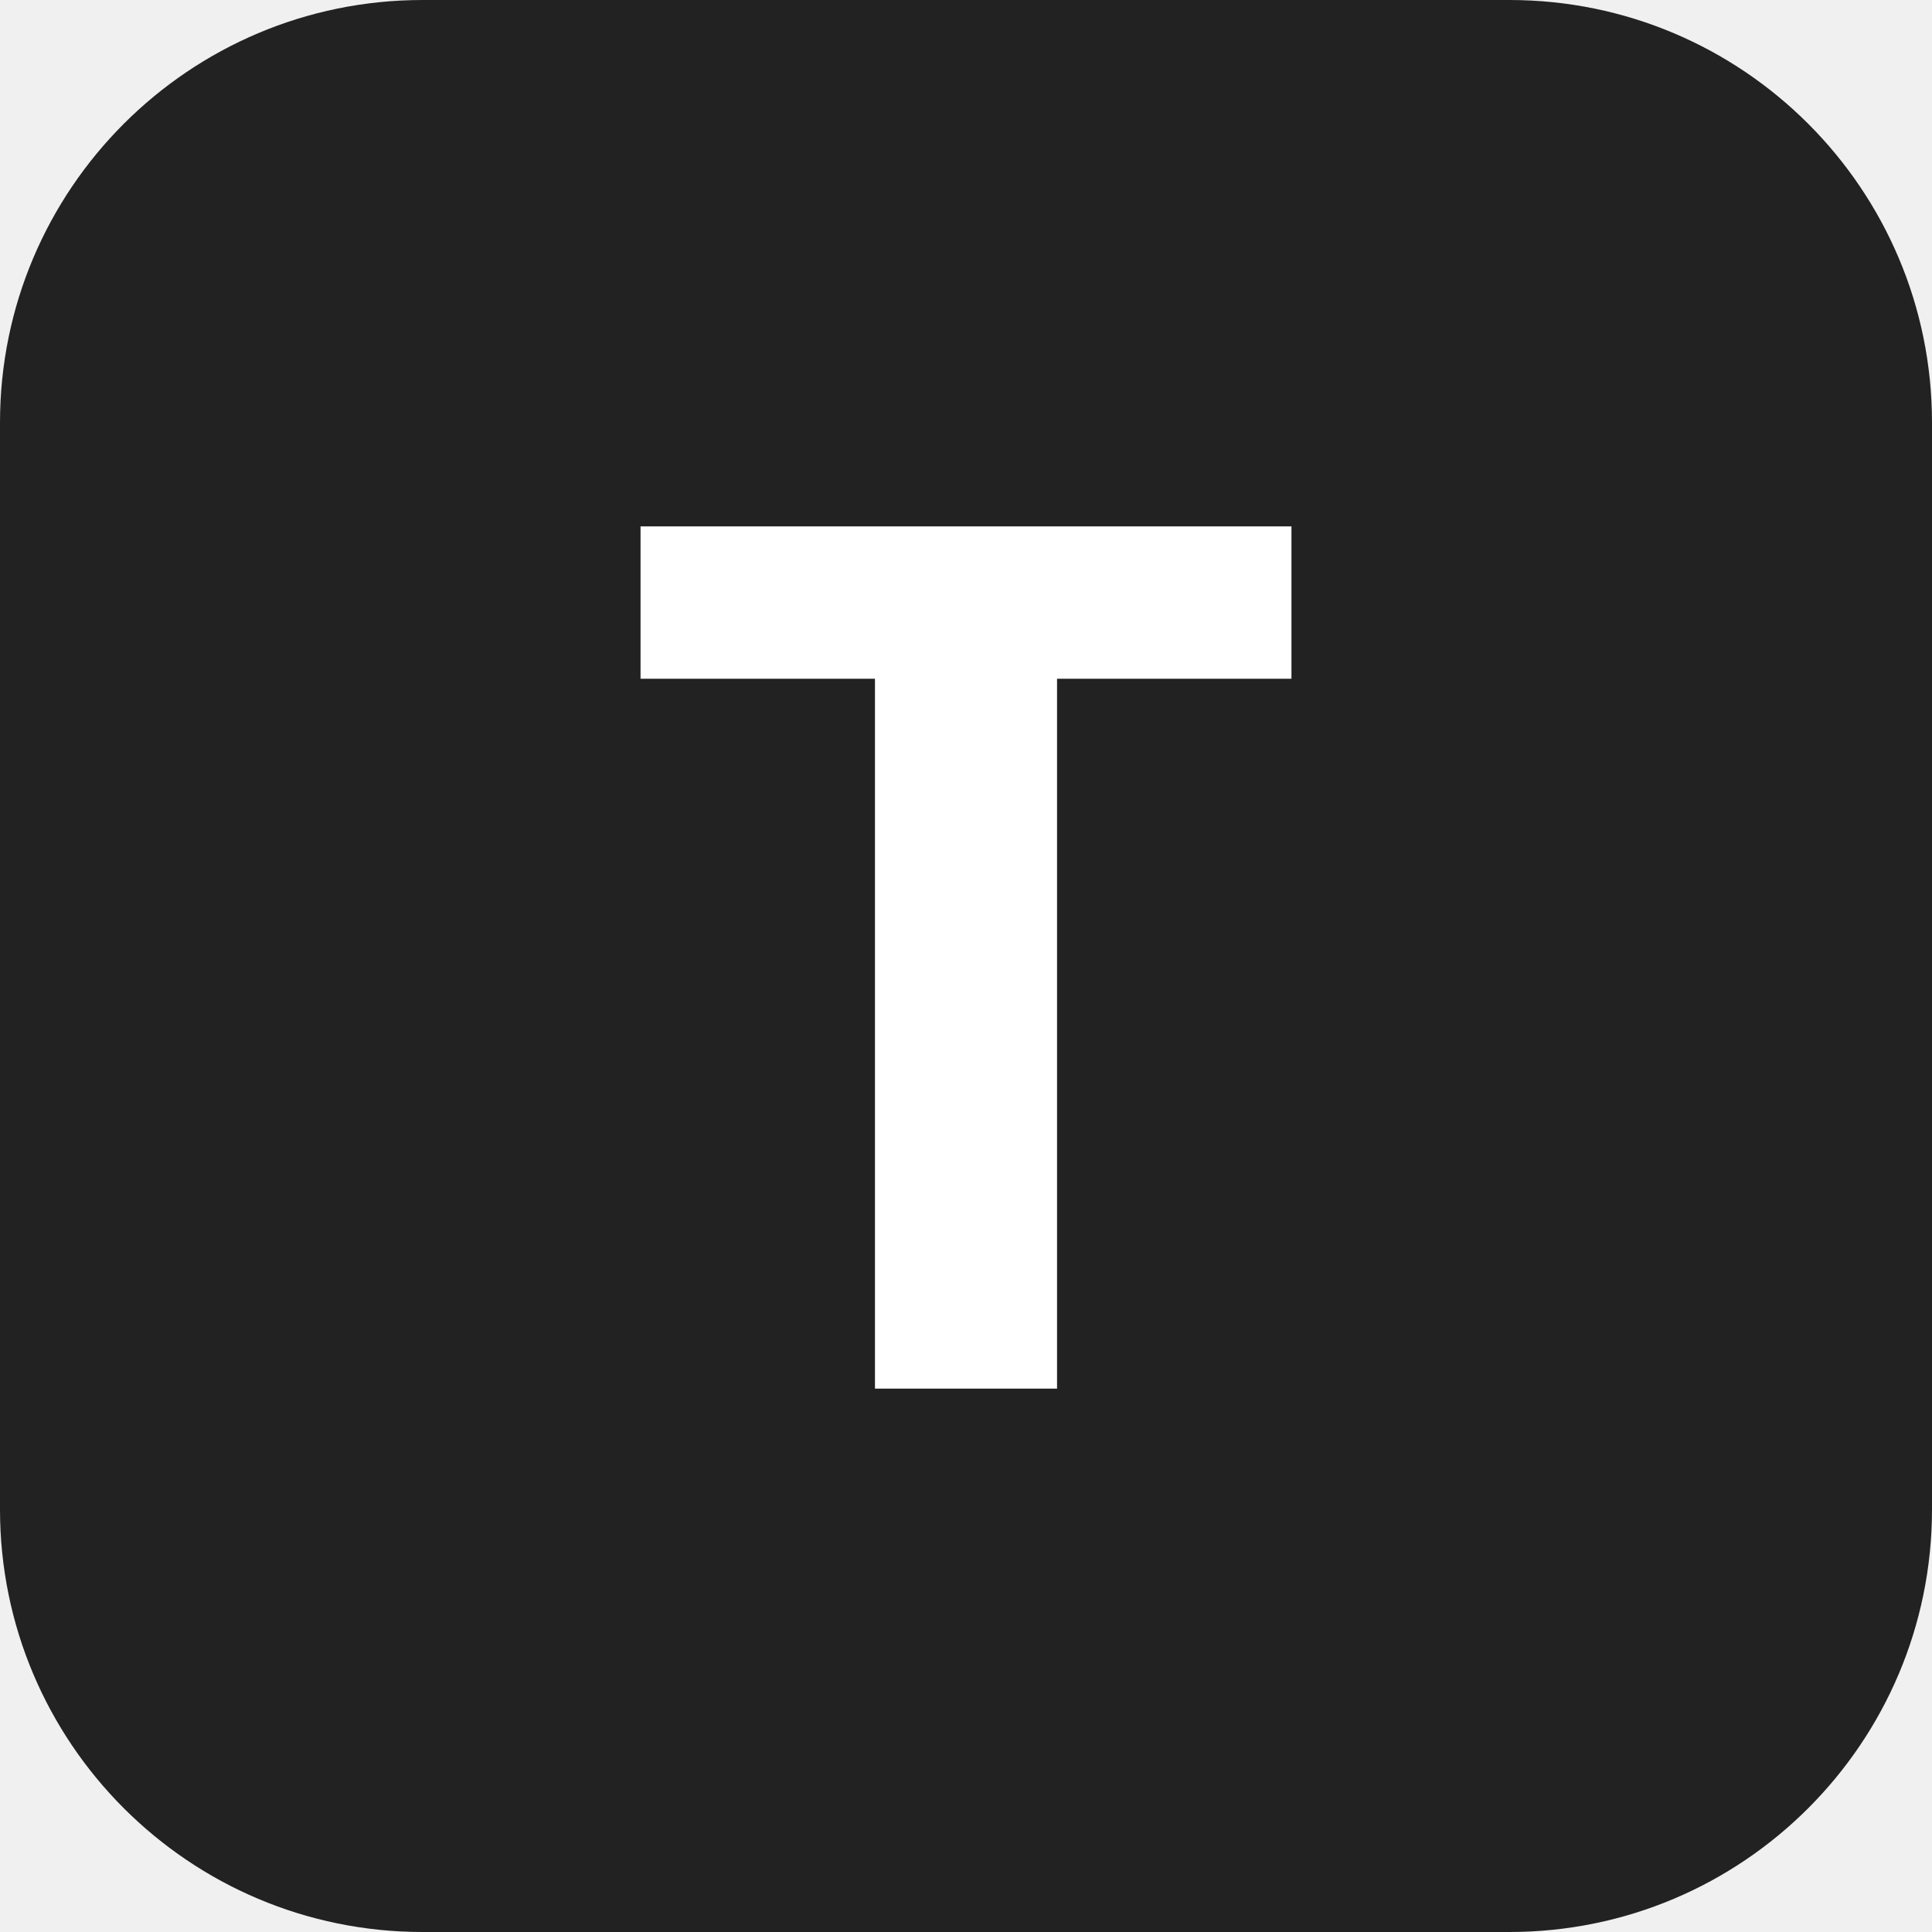
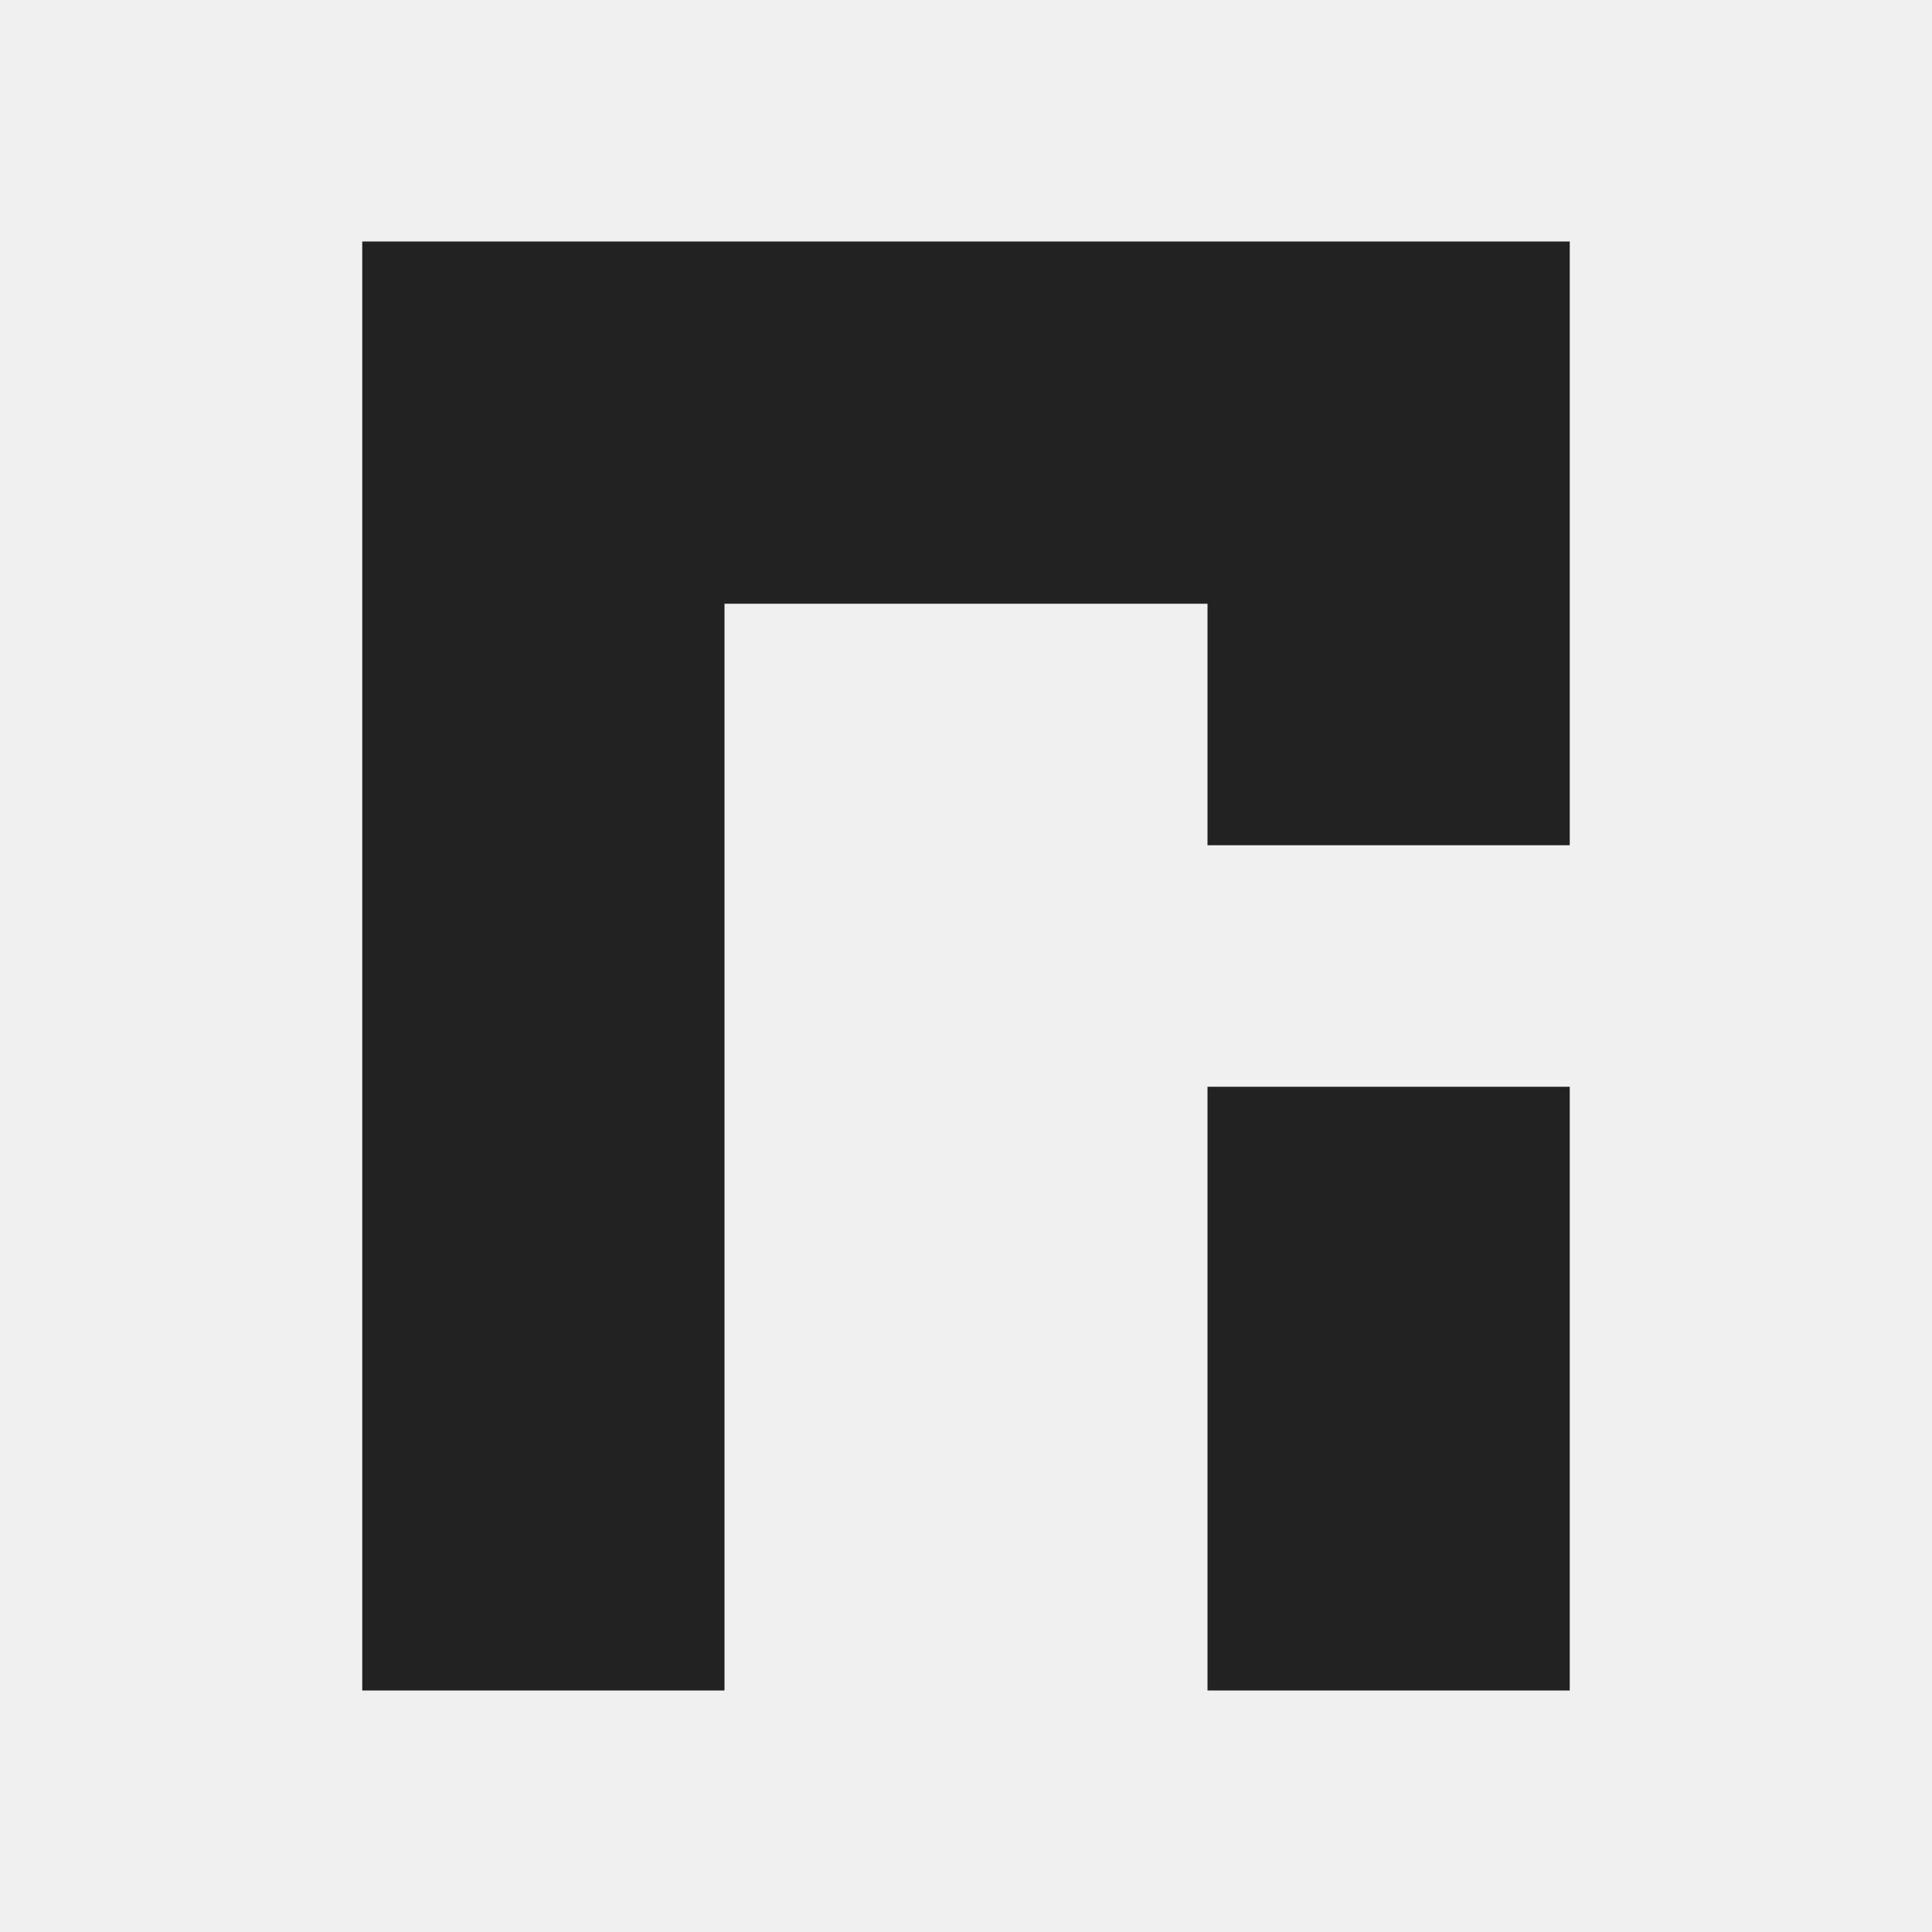
- <svg xmlns="http://www.w3.org/2000/svg" width="64" height="64" viewBox="0 0 64 64">
-   <rect width="64" height="64" rx="14" fill="#222222" />
-   <text x="32" y="32" dy=".35em" text-anchor="middle" font-family="system-ui, sans-serif" font-size="40" font-weight="700" fill="#ffffff">T</text>
+ <svg xmlns="http://www.w3.org/2000/svg" viewBox="0 0 32 32">
+   <style>path { fill: #222222; } @media (prefers-color-scheme: dark) { path { fill: #ffffff; } }</style>
+   <path d="M6 28V4h20v10h-6v-4h-8v18Z" />
+   <path d="M20 18h6v10h-6Z" />
</svg>
